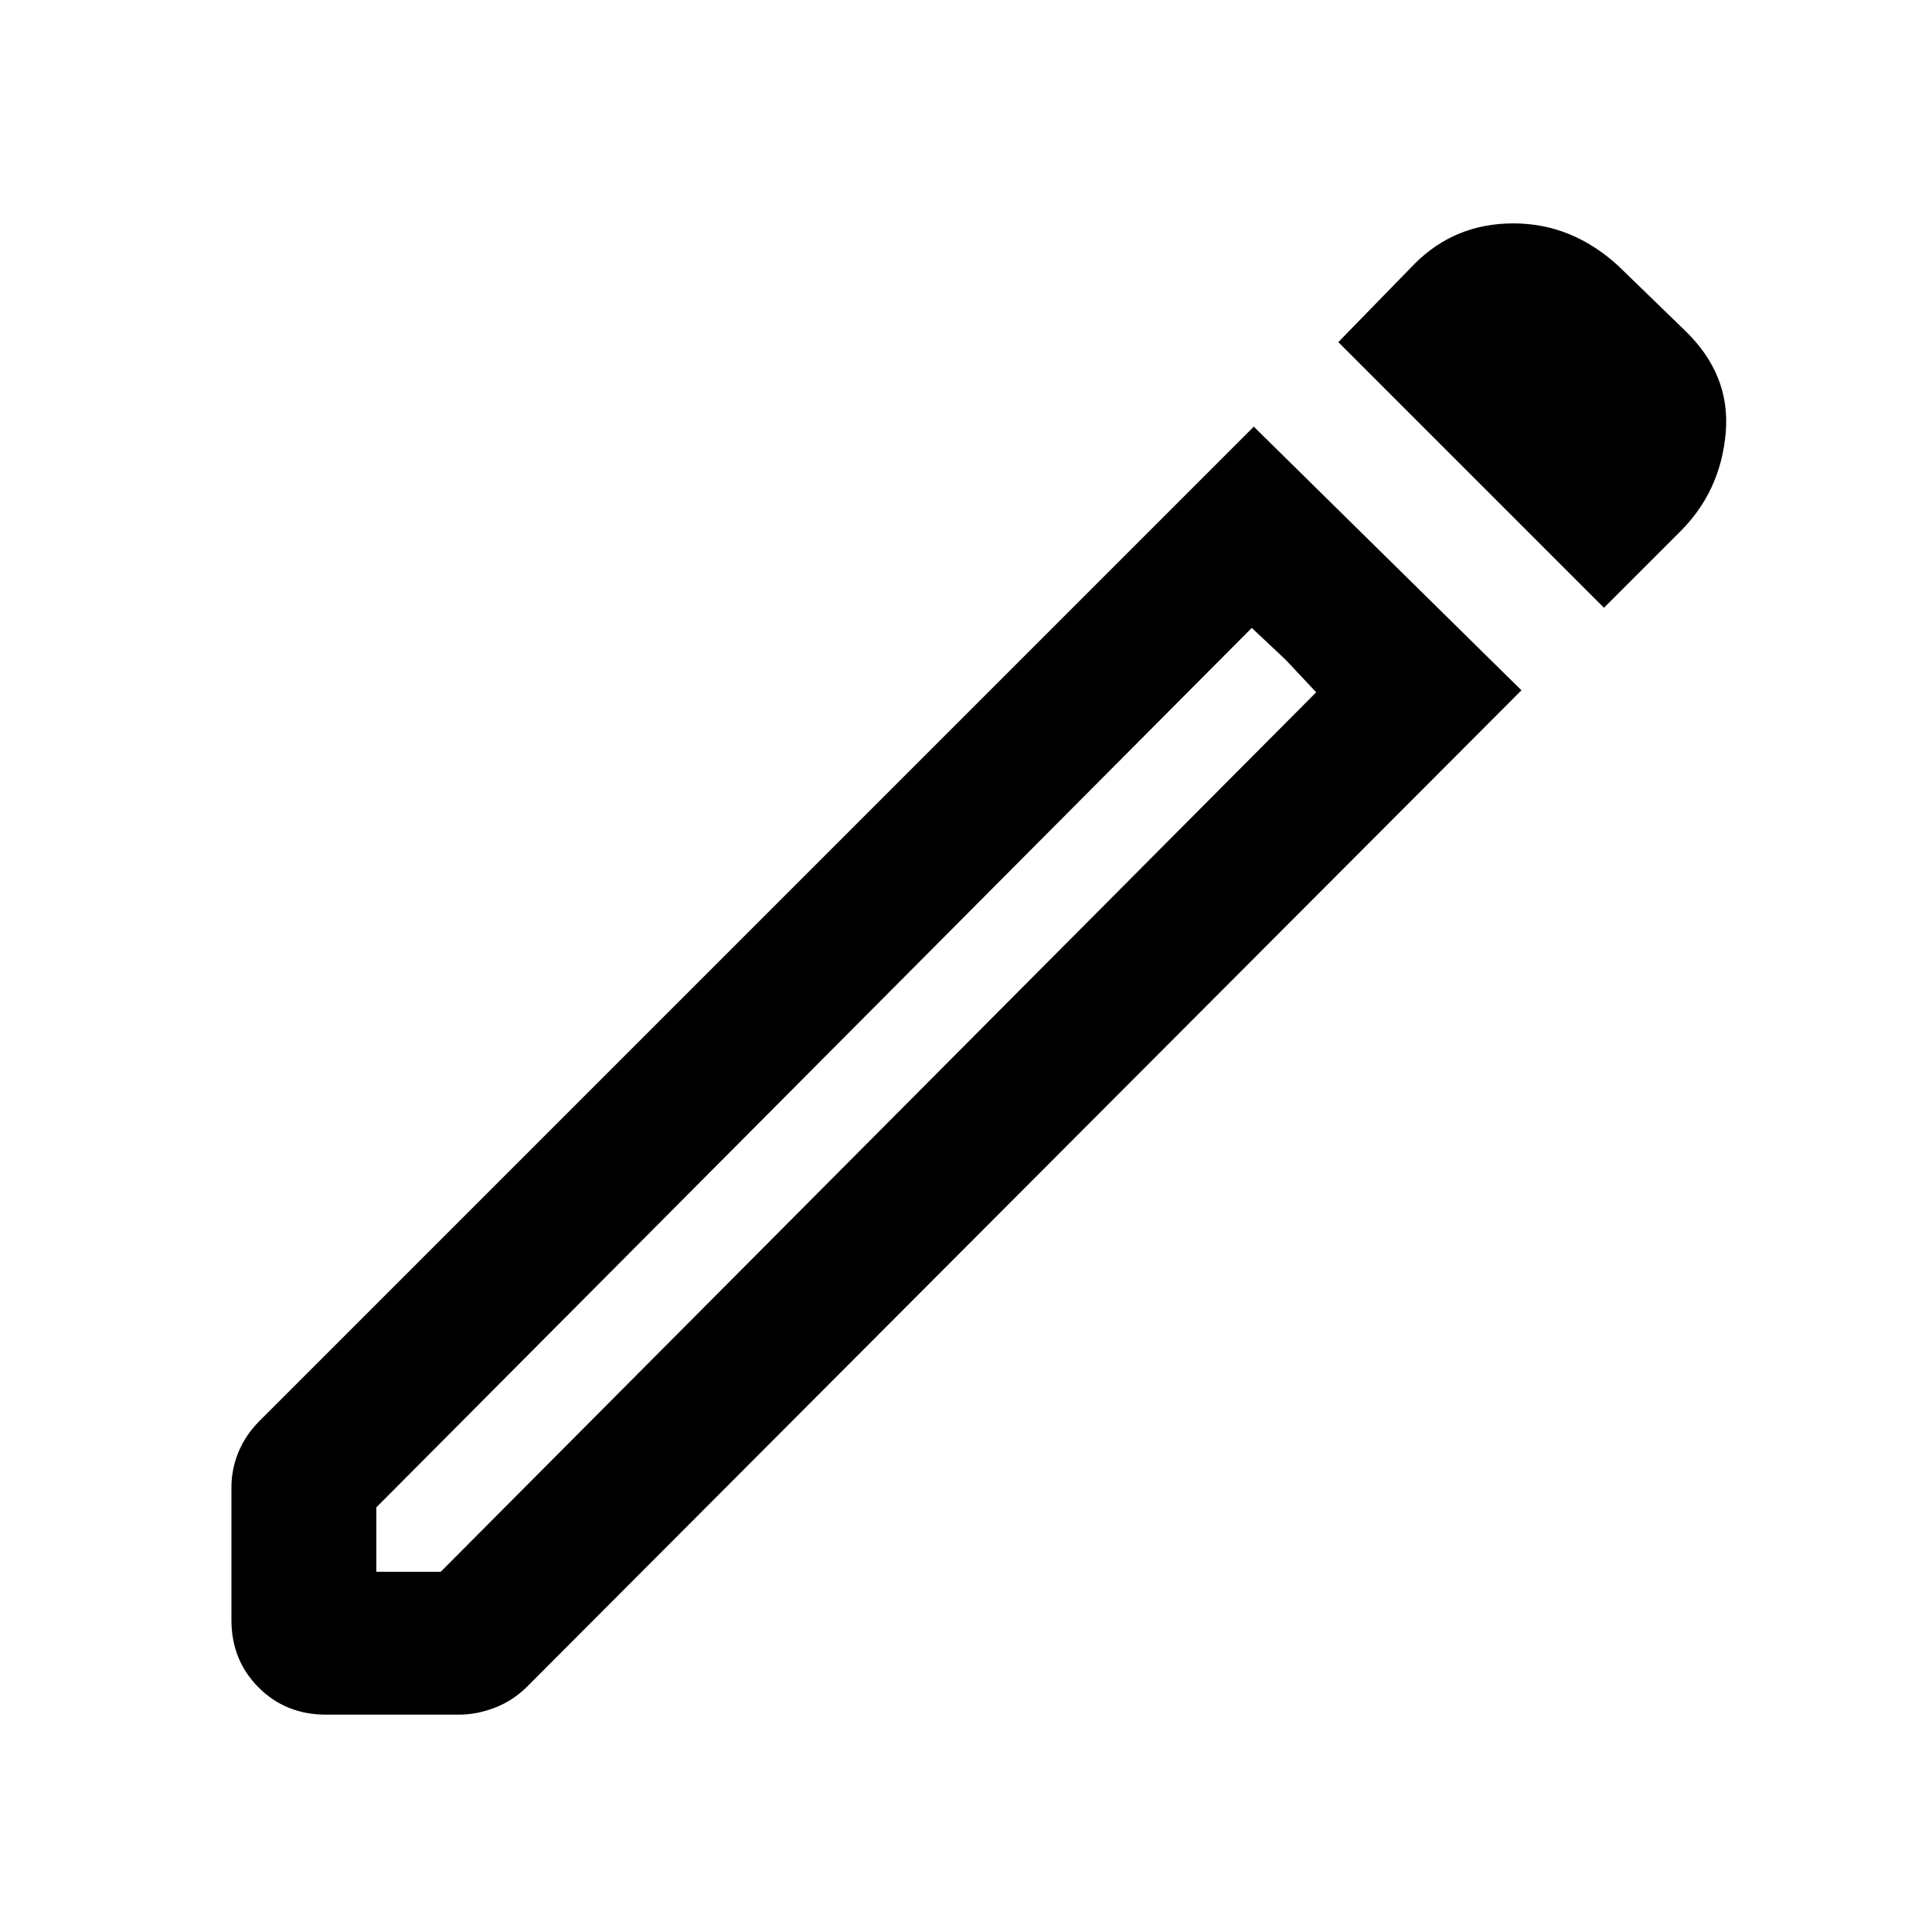
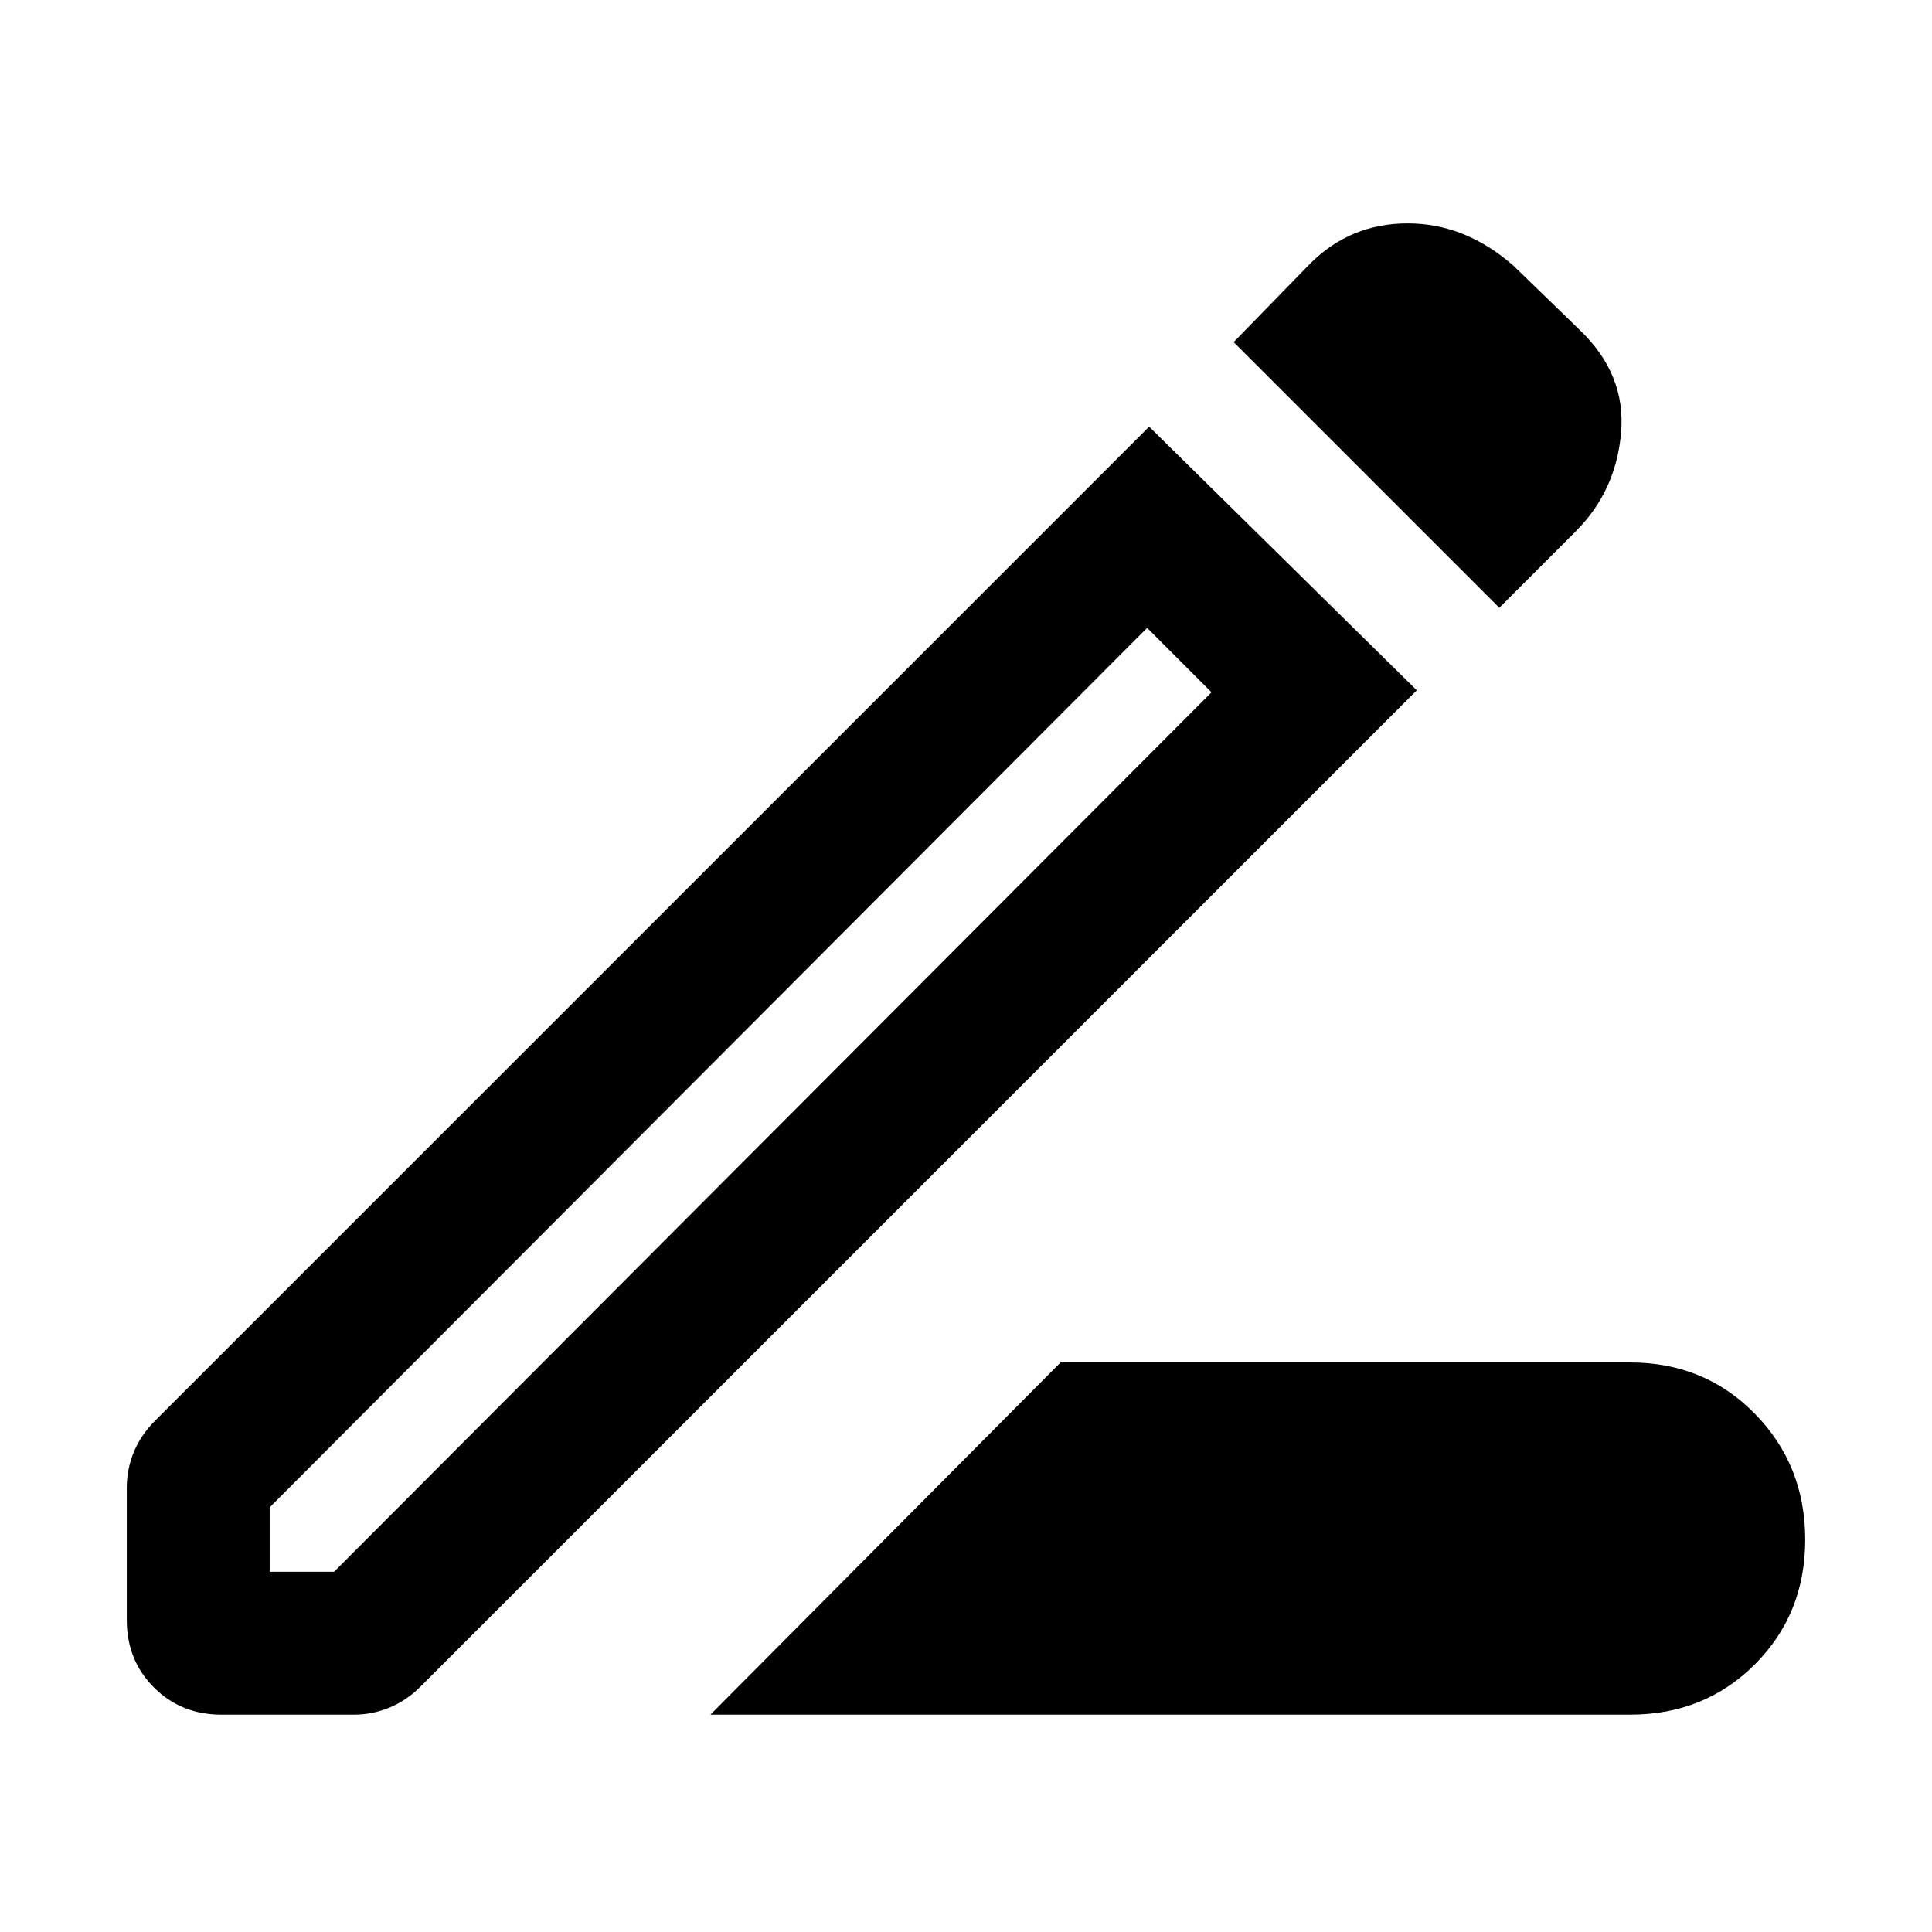
<svg xmlns="http://www.w3.org/2000/svg" height="48" width="48">
-   <path d="M9.35 39.05h1.6L32.7 17.2l-1.6-1.6L9.35 37.45Zm30.5-23.95-6.6-6.6 1.9-1.95q1-1 2.45-1 1.45 0 2.6 1.05l1.65 1.6q1.15 1.1 1.025 2.55-.125 1.45-1.125 2.45ZM8.1 42.6q-1 0-1.675-.675T5.75 40.25v-3.3q0-.45.175-.875t.525-.775l24.7-24.7 6.65 6.55L13.1 41.9q-.35.35-.8.525-.45.175-.9.175Zm23.85-26.2-.85-.8 1.6 1.6Z" />
+   <path d="m17.65 42.6 8.7-8.75H40.5q1.85 0 3.1 1.275t1.25 3.125q0 1.85-1.25 3.1t-3.1 1.25ZM6.7 39.05h1.6L30.1 17.2l-1.6-1.6L6.7 37.45ZM37.25 15.1l-6.6-6.6 1.9-1.95q1-1 2.425-1 1.425 0 2.625 1.05l1.65 1.6q1.15 1.1 1.025 2.55-.125 1.45-1.125 2.45ZM5.5 42.6q-1 0-1.675-.675T3.15 40.25v-3.3q0-.45.175-.875t.525-.775l24.7-24.7 6.65 6.55L10.45 41.9q-.35.35-.775.525-.425.175-.875.175Zm23.8-26.2-.8-.8 1.6 1.6Z" />
</svg>
